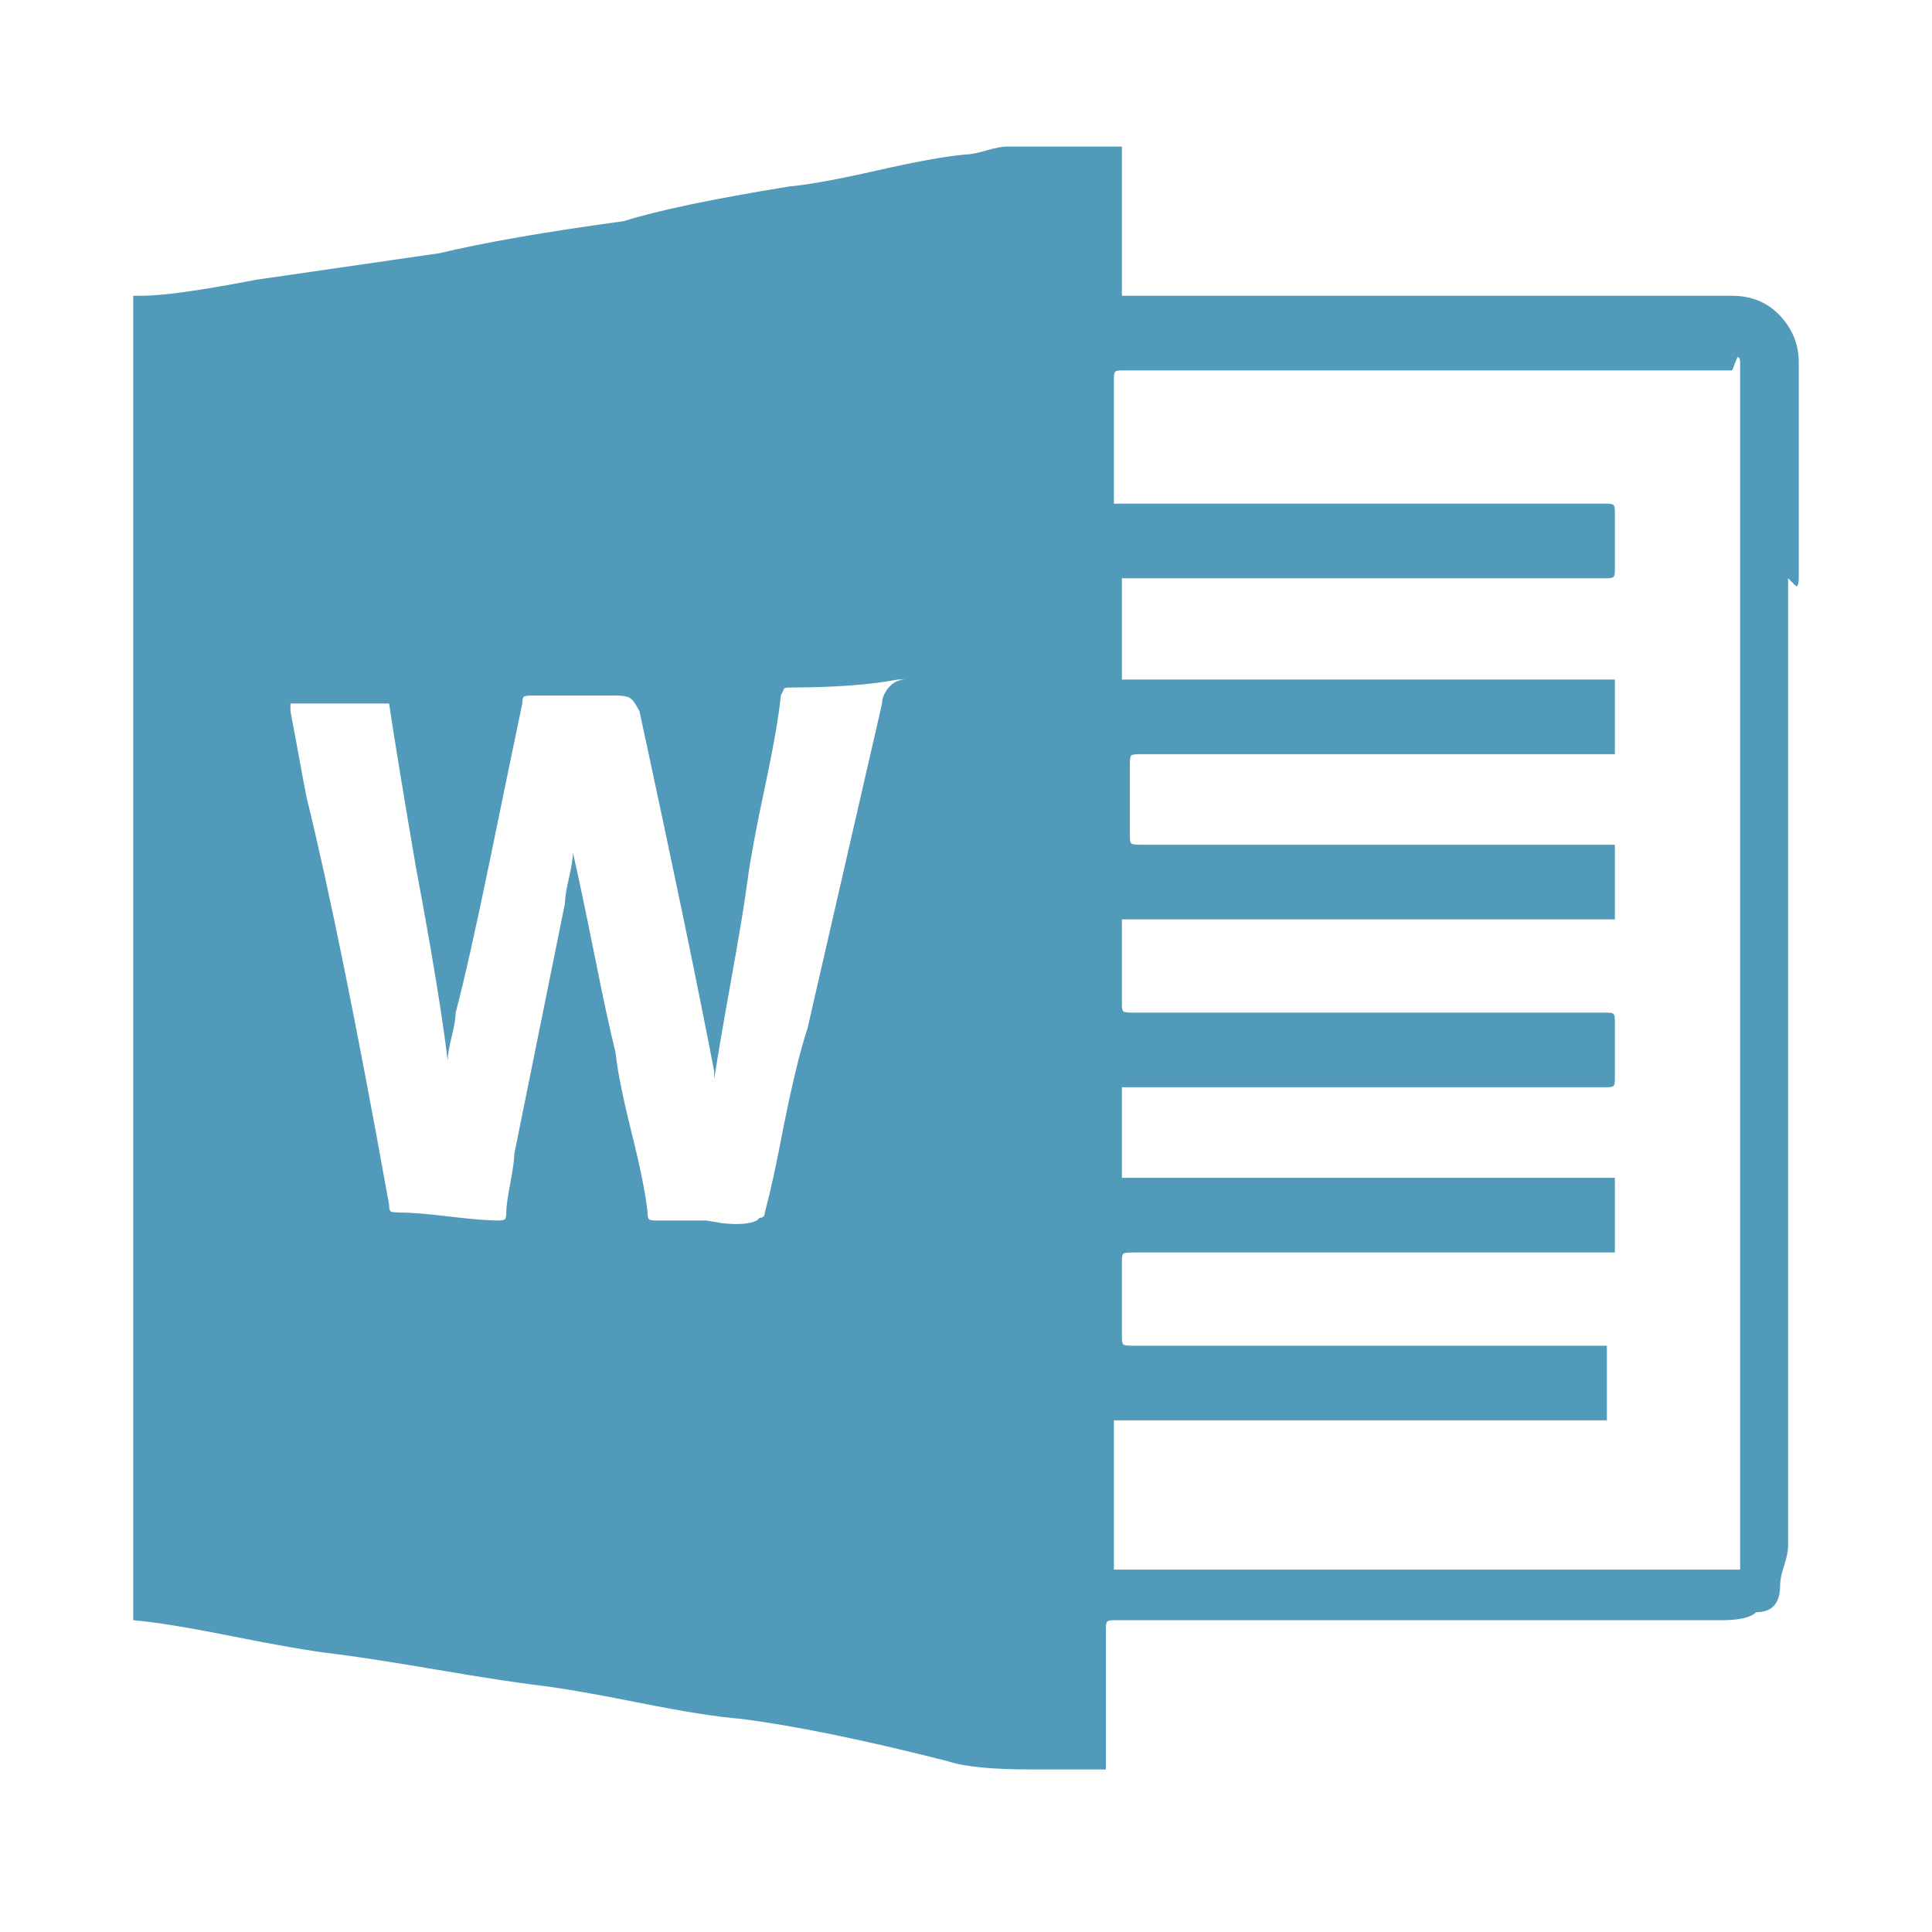
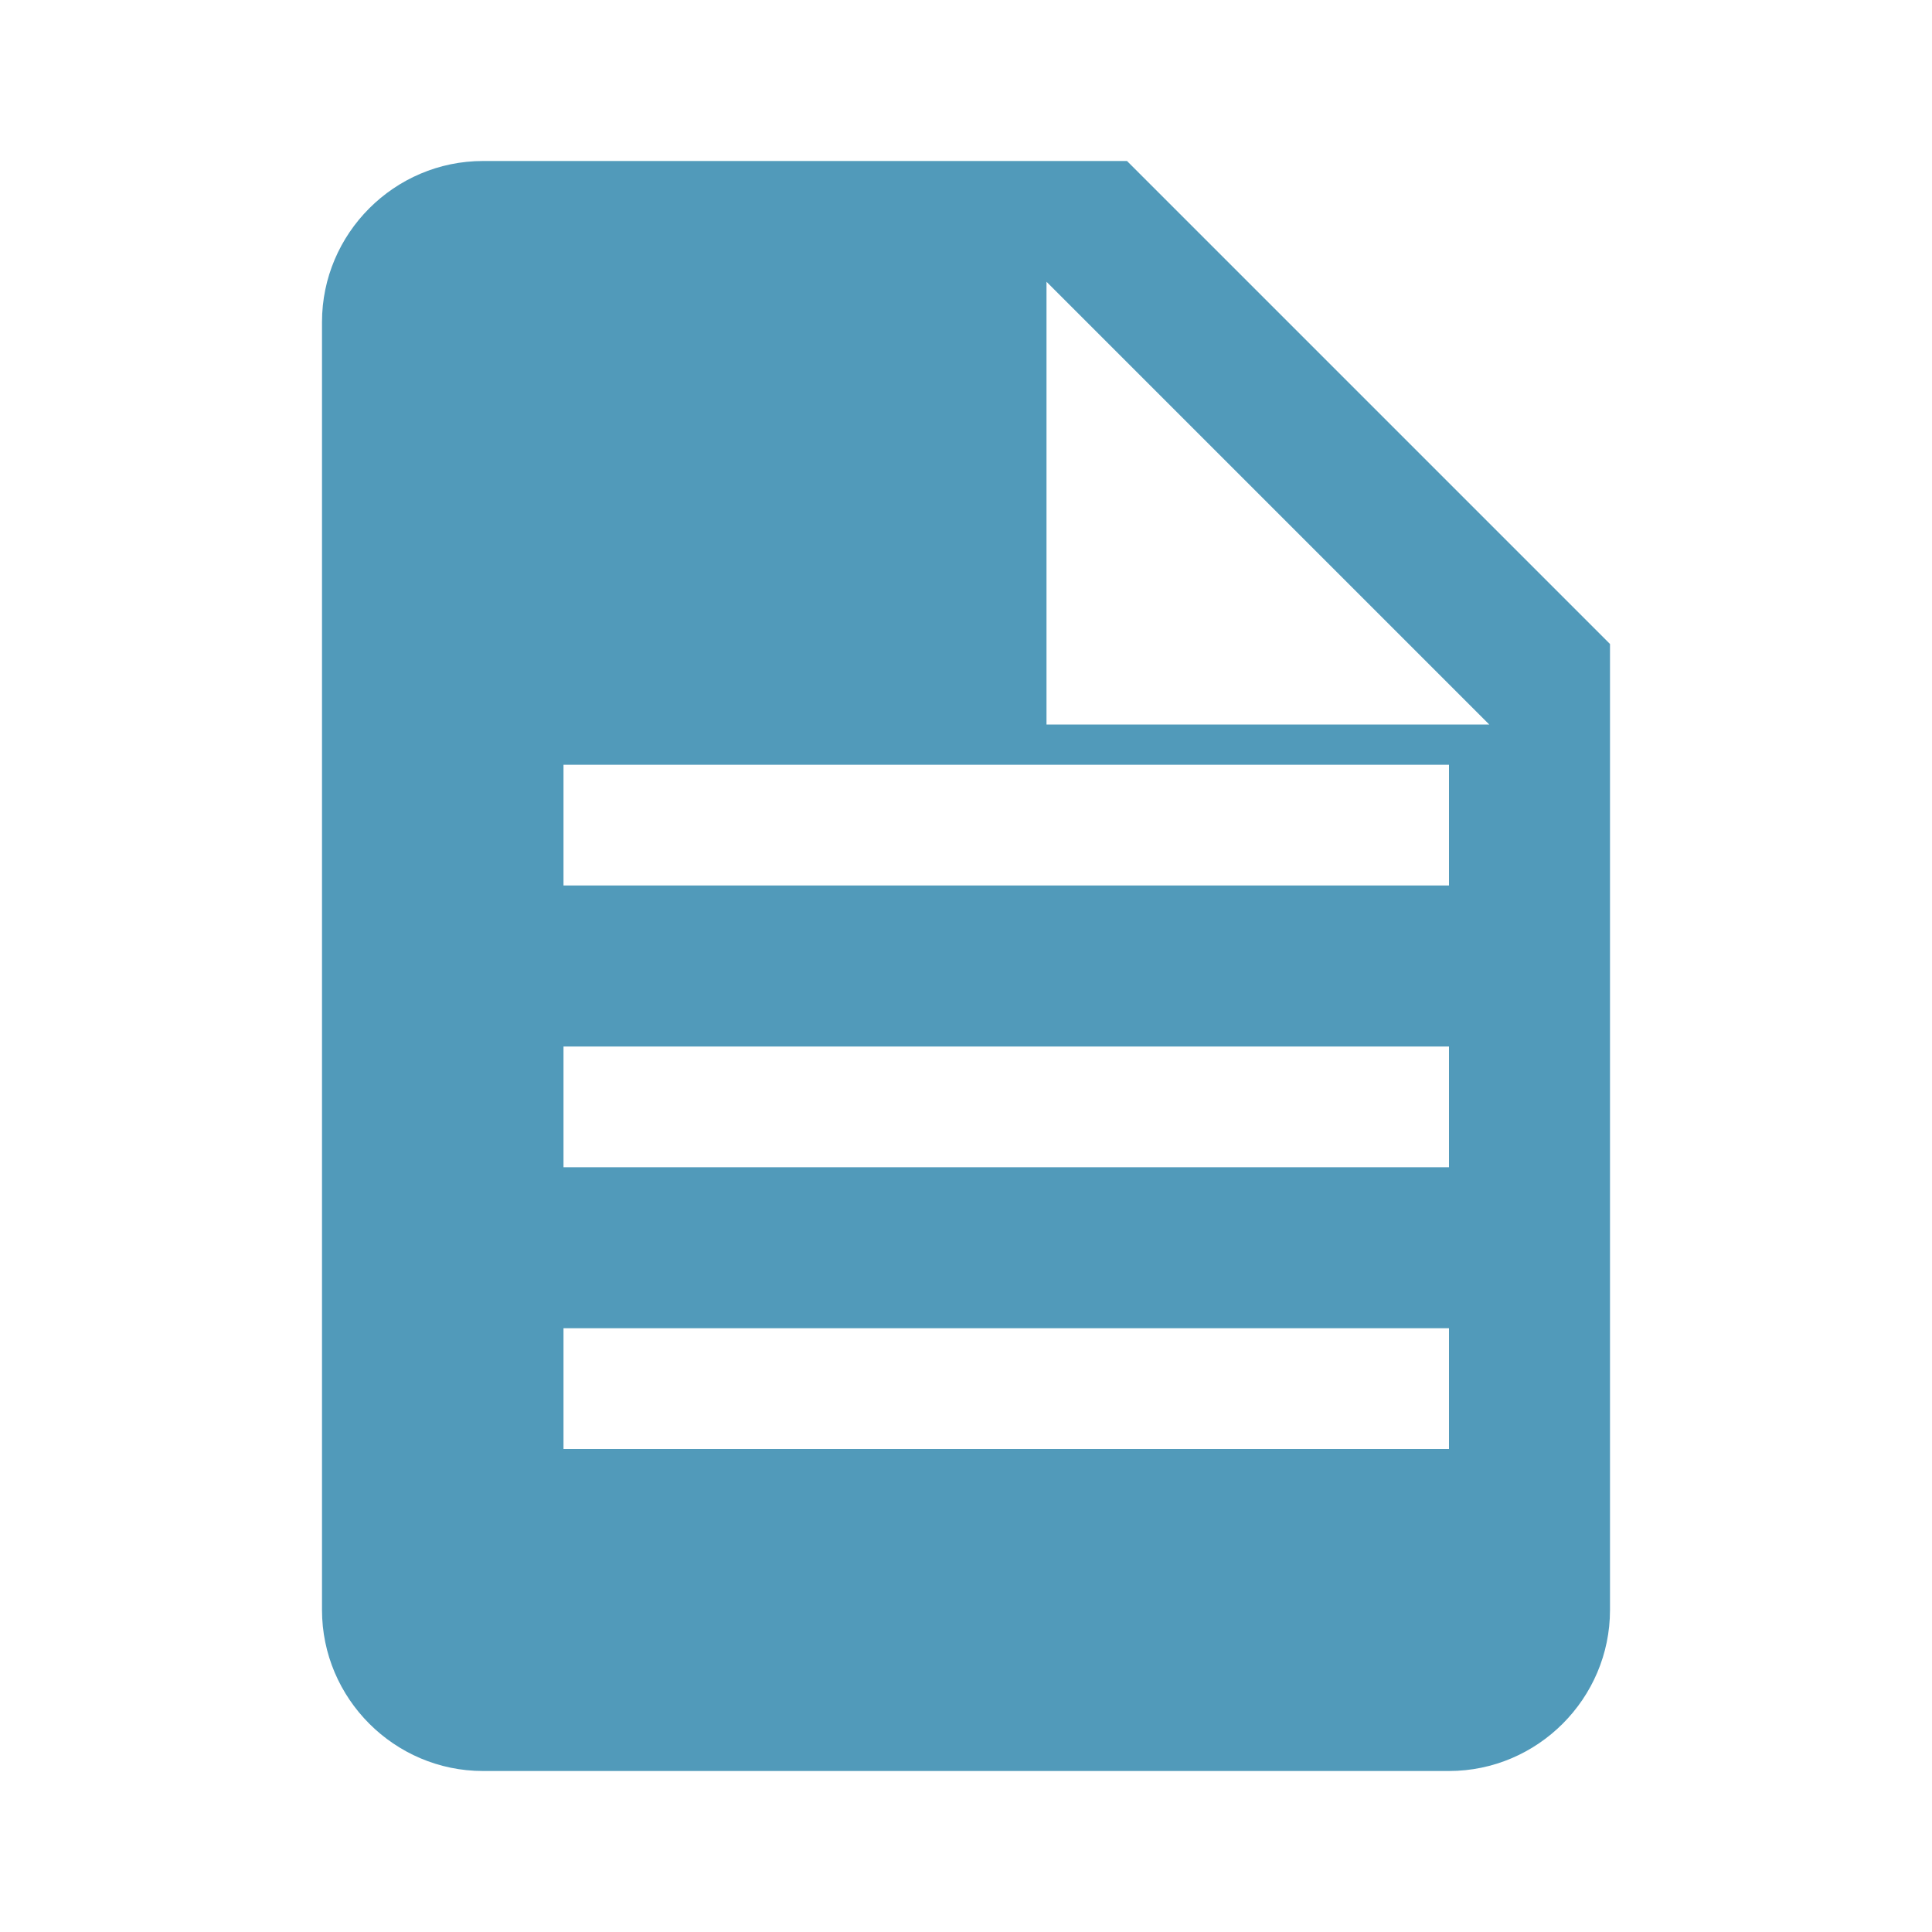
- <svg xmlns="http://www.w3.org/2000/svg" width="24" height="24" viewBox="138 147 725 709">
-   <g transform="translate(0,1000) scale(1,-1)">
-     <path fill="#519aba" d="M813 644V725Q813 735 806.0 742.5Q799 750 788 750H559V806H516Q513 806 508.0 804.5Q503 803 500 803Q489 802 467.0 797.0Q445 792 434 791Q391 784 372 778Q328 772 303 766L234 756Q203 750 191 750H188V253Q200 252 225.0 247.0Q250 242 262.5 240.5Q275 239 301.5 234.5Q328 230 340.5 228.5Q353 227 378.0 222.0Q403 217 416 216Q447 212 494 200Q503 197 525 197H553V250Q553 252 553.5 252.5Q554 253 556 253H784Q794 253 797 256Q806 256 806 266Q806 269 807.5 273.5Q809 278 809 281V644L812 641Q813 641 813 644ZM469 597 441 475Q437 463 432 438Q428 417 425 406Q425 404 423 404L422 403Q418 401 409 402L403 403H384Q382 403 381.5 403.5Q381 404 381 406Q380 416 375.0 436.0Q370 456 369 466Q366 478 361.0 503.0Q356 528 353 541Q353 538 351.5 531.5Q350 525 350 522L331 428Q331 425 329.5 417.0Q328 409 328.0 406.5Q328 404 327.5 403.5Q327 403 325 403Q319 403 306.5 404.5Q294 406 288 406Q285 406 284.5 406.5Q284 407 284 409Q266 509 253 562Q252 567 250.0 578.0Q248 589 247 594V597H284Q287 577 294 536Q303 488 306 463Q306 466 307.5 472.0Q309 478 309 481Q314 500 322.0 539.0Q330 578 334 597Q334 599 334.5 599.5Q335 600 338 600H369Q373 600 374.5 599.0Q376 598 378 594Q397 506 406 459V456Q408 469 412.5 494.0Q417 519 418.5 530.5Q420 542 425.0 565.5Q430 589 431 600L432 602Q432 603 434 603Q459 603 475 606H478Q474 606 471.5 603.0Q469 600 469 597ZM791 725Q791 724 791 724V725V272H556V328H741V356H563Q560 356 559.5 356.5Q559 357 559 359V388Q559 390 559.5 390.5Q560 391 563 391H744V419H559V453H741Q743 453 743.5 453.5Q744 454 744 456V478Q744 480 743.5 480.5Q743 481 741 481H563Q560 481 559.5 481.5Q559 482 559 484V516H744V544H566Q563 544 562.5 544.5Q562 545 562 547V575Q562 577 562.5 577.5Q563 578 566 578H744V606H559V644H741Q743 644 743.5 644.5Q744 645 744 647V669Q744 671 743.5 671.5Q743 672 741 672H556V719Q556 721 556.5 721.5Q557 722 559 722H788L790 727Q791 727 791 725Z" />
-   </g>
+ <svg xmlns="http://www.w3.org/2000/svg" viewBox="0 0 24 24">
+   <path fill="#519aba" d="M13 9h5.5L13 3.5zM6 2h8l6 6v12c0 1.1-.9 2-2 2H6c-1.1 0-2-.9-2-2V4c0-1.1.9-2 2-2m12 16v-1.5H7v1.5zm0-3.5v-1.5H7v1.5zm0-3.5v-1.5H7v1.5z" />
</svg>
